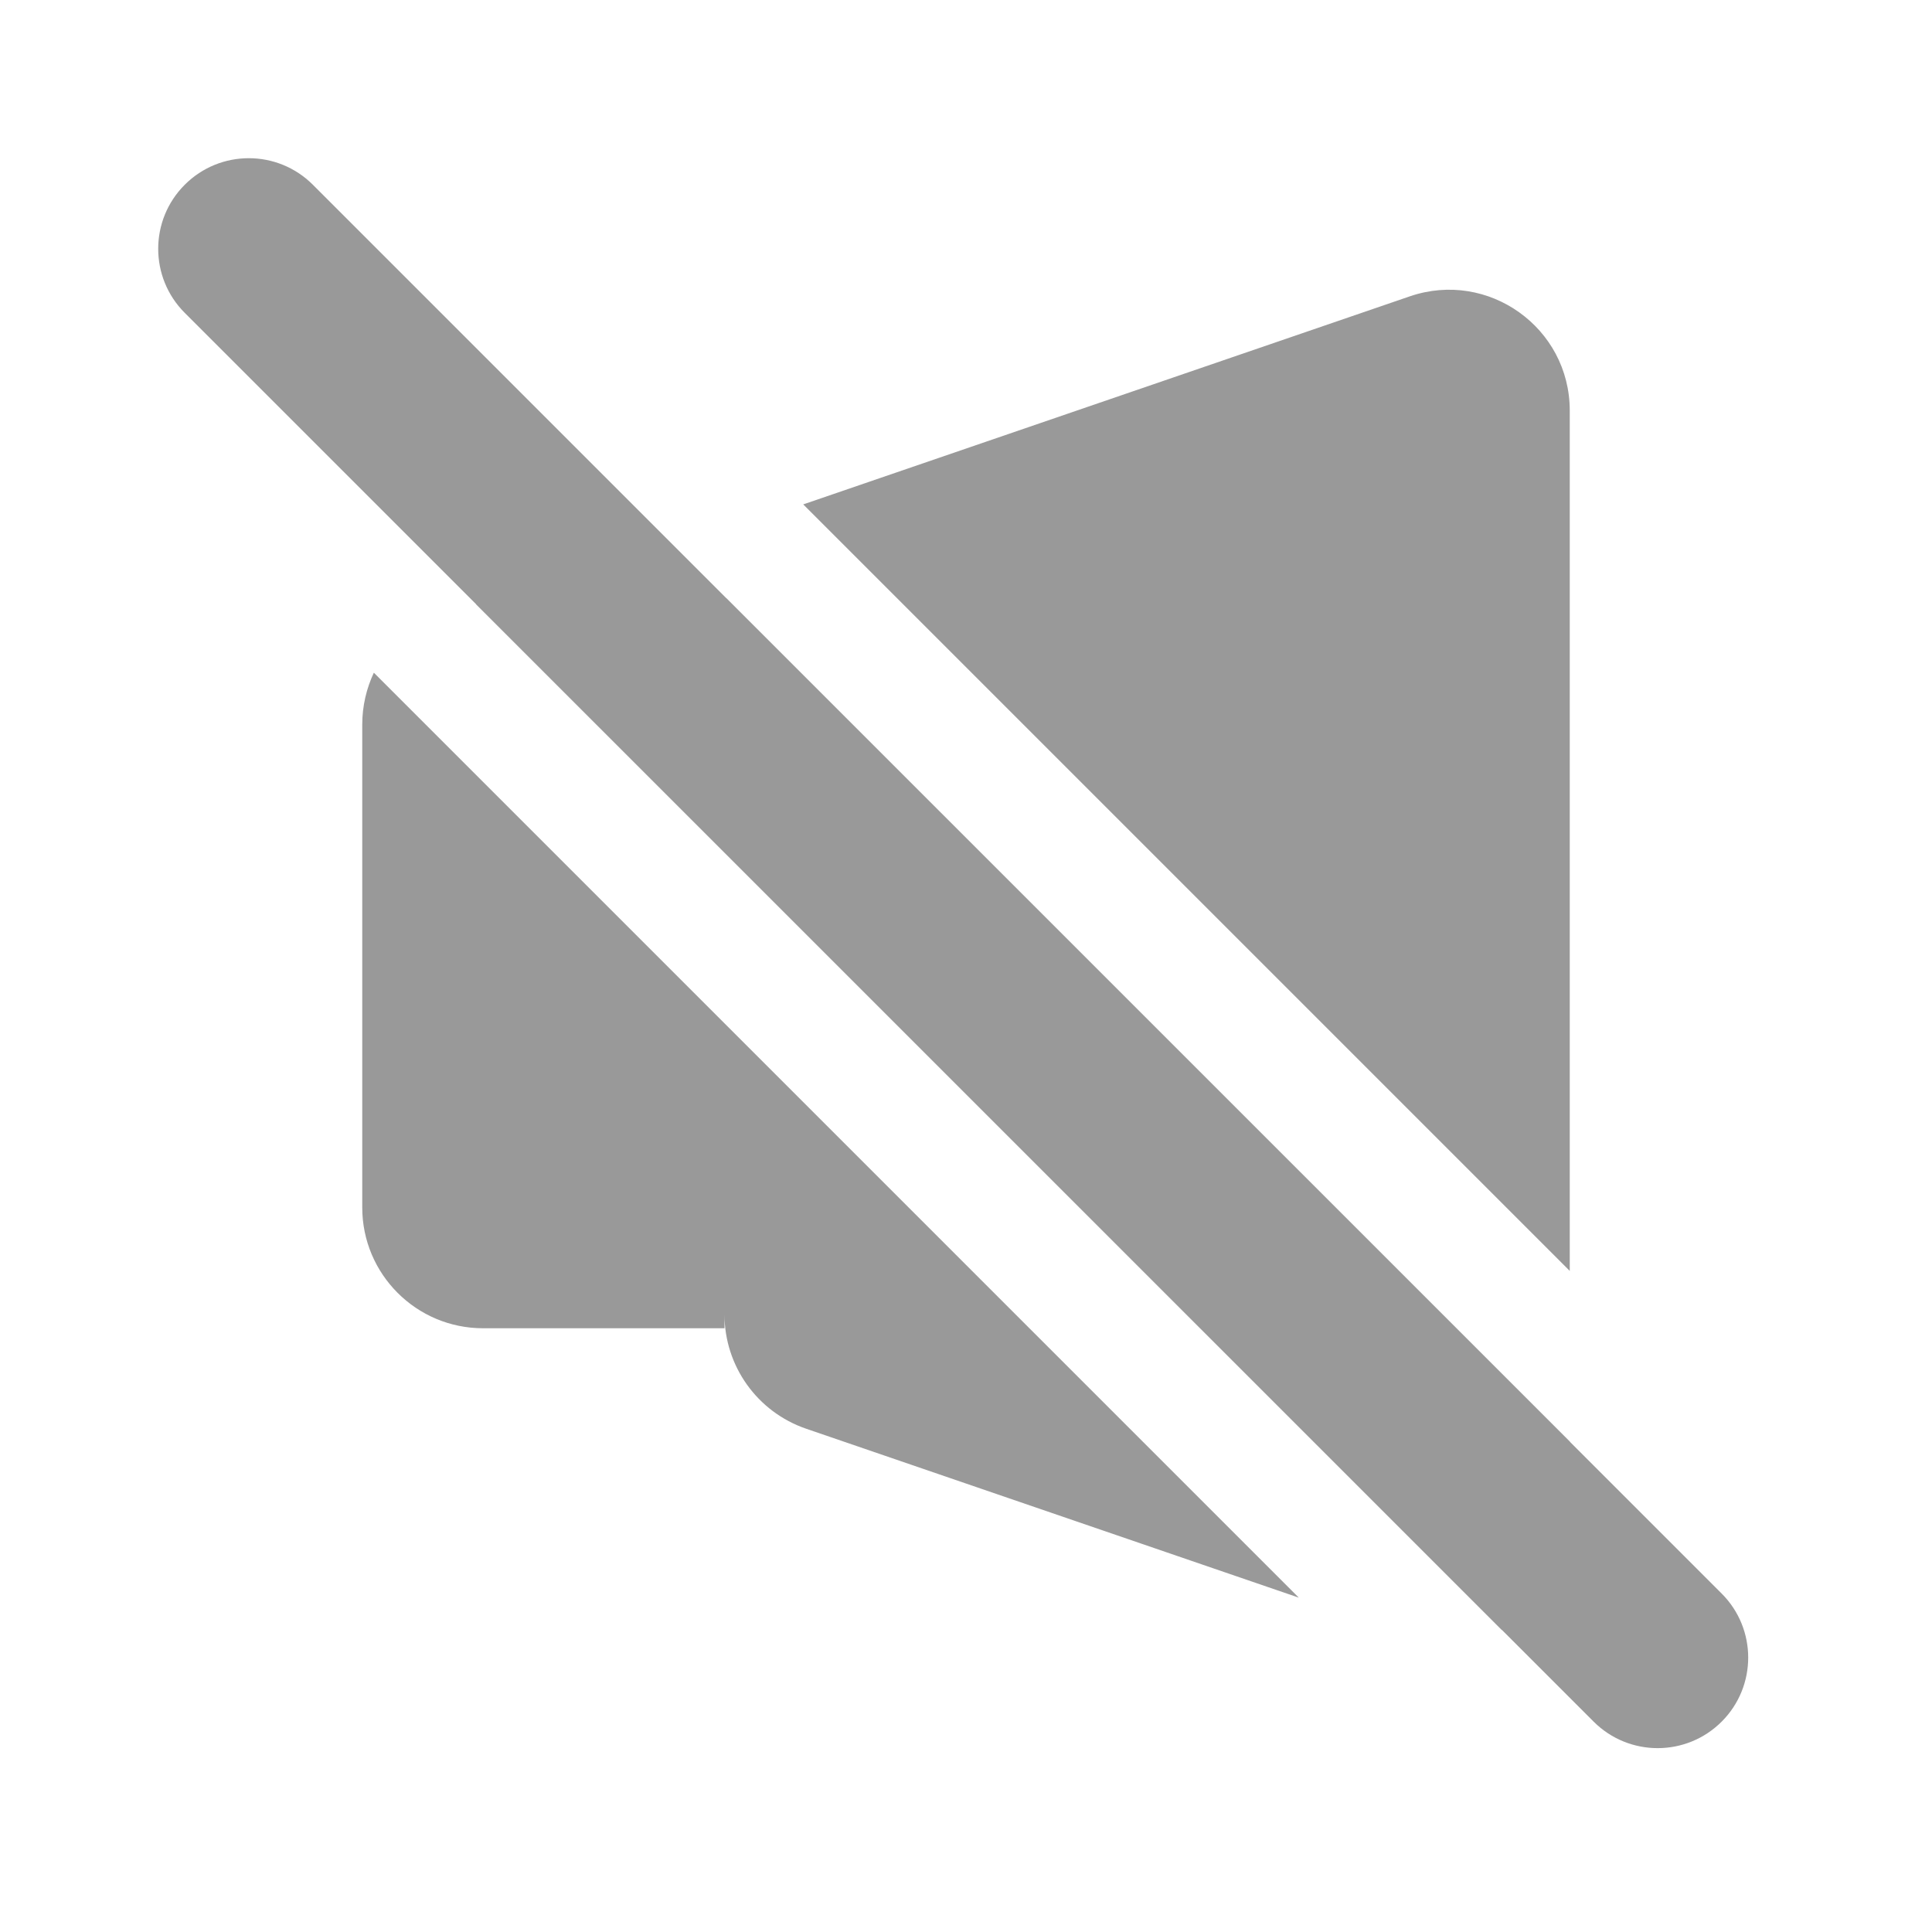
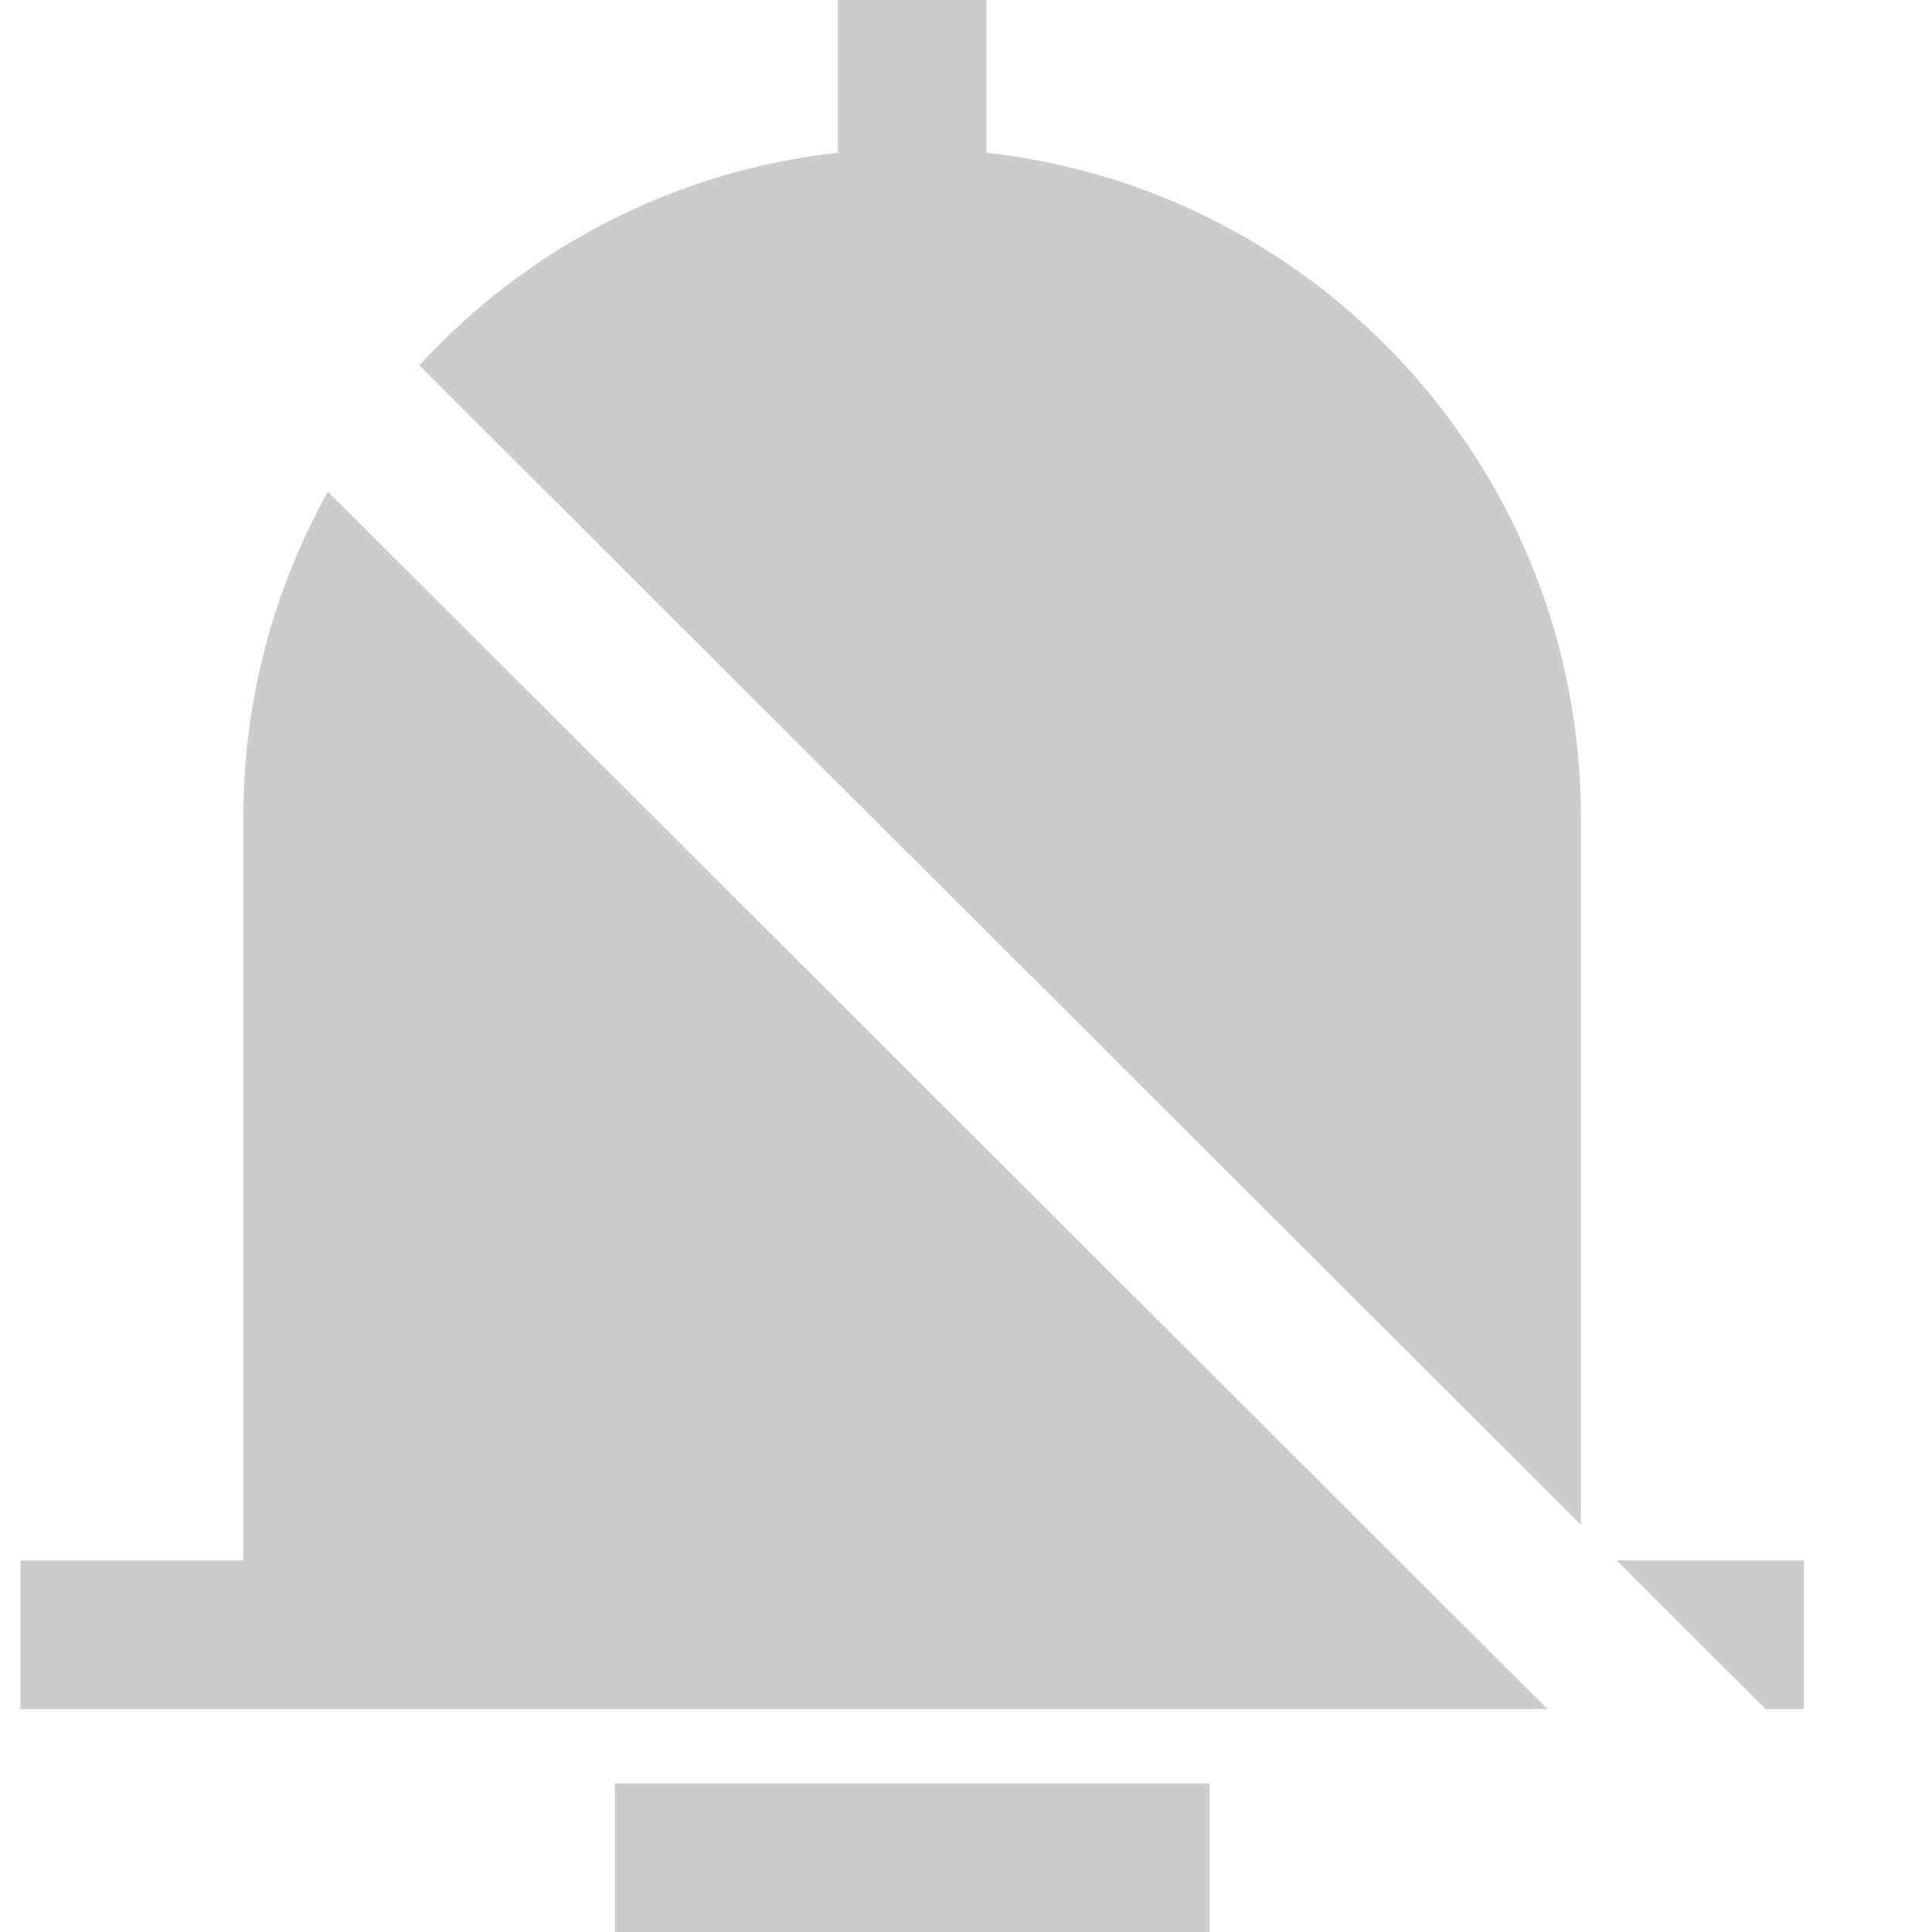
- <svg xmlns="http://www.w3.org/2000/svg" width="16" height="16" viewBox="0 0 16 16" fill="none">
-   <path d="M3.096,5.571C3.035,5.701 3,5.847 3,6V10C3,10.552 3.448,11 4,11H6V10.886C6,11.313 6.271,11.693 6.676,11.832L10.756,13.231L3.096,5.571ZM13,11.939V12.6C13,13.005 12.765,13.339 12.438,13.499L3.941,5.002C3.961,5.001 3.98,5 4,5H6V5.115C6,5.06 6.004,5.005 6.013,4.953L13,11.939ZM13,10.525V3.4C13,2.714 12.325,2.232 11.676,2.454L6.676,4.169C6.668,4.171 6.66,4.174 6.652,4.177L13,10.525Z" fill="#999999" fill-rule="evenodd" />
-   <path d="M1.53,1.53L1.53,1.53A0.75,0.75 51.335,0 1,2.591 1.53L14.258,13.197A0.75,0.75 77.731,0 1,14.258 14.258L14.258,14.258A0.75,0.75 77.731,0 1,13.198 14.258L1.53,2.591A0.75,0.75 51.335,0 1,1.53 1.53z" fill="#999999" />
+ <svg xmlns="http://www.w3.org/2000/svg" width="16" height="16" viewBox="0 0 25.45 26" fill="none">
+   <path fill-rule="evenodd" d="M13 2.055L13 0L11 0L11 2.055C8.778 2.3 6.801 3.355 5.367 4.917L21 20.52L21 11C21 6.367 17.5 2.552 13 2.055ZM3 11C3 9.409 3.413 7.914 4.138 6.617L20.551 23L0 23L0 21L3 21L3 11ZM24 23L23.485 23L21.481 21L24 21L24 23Z" fill="#CCCCCC" />
+   <rect fill="#CCCCCC" transform="matrix(1 0 0 1 8 24)" width="8" height="2" />
+   <path fill-rule="evenodd" transform="matrix(-1 0 0 1 25.4502 0.154297)" d="M23.811 0L0 23.731L23.811 0Z" fill="#CCCCCC" />
</svg>
